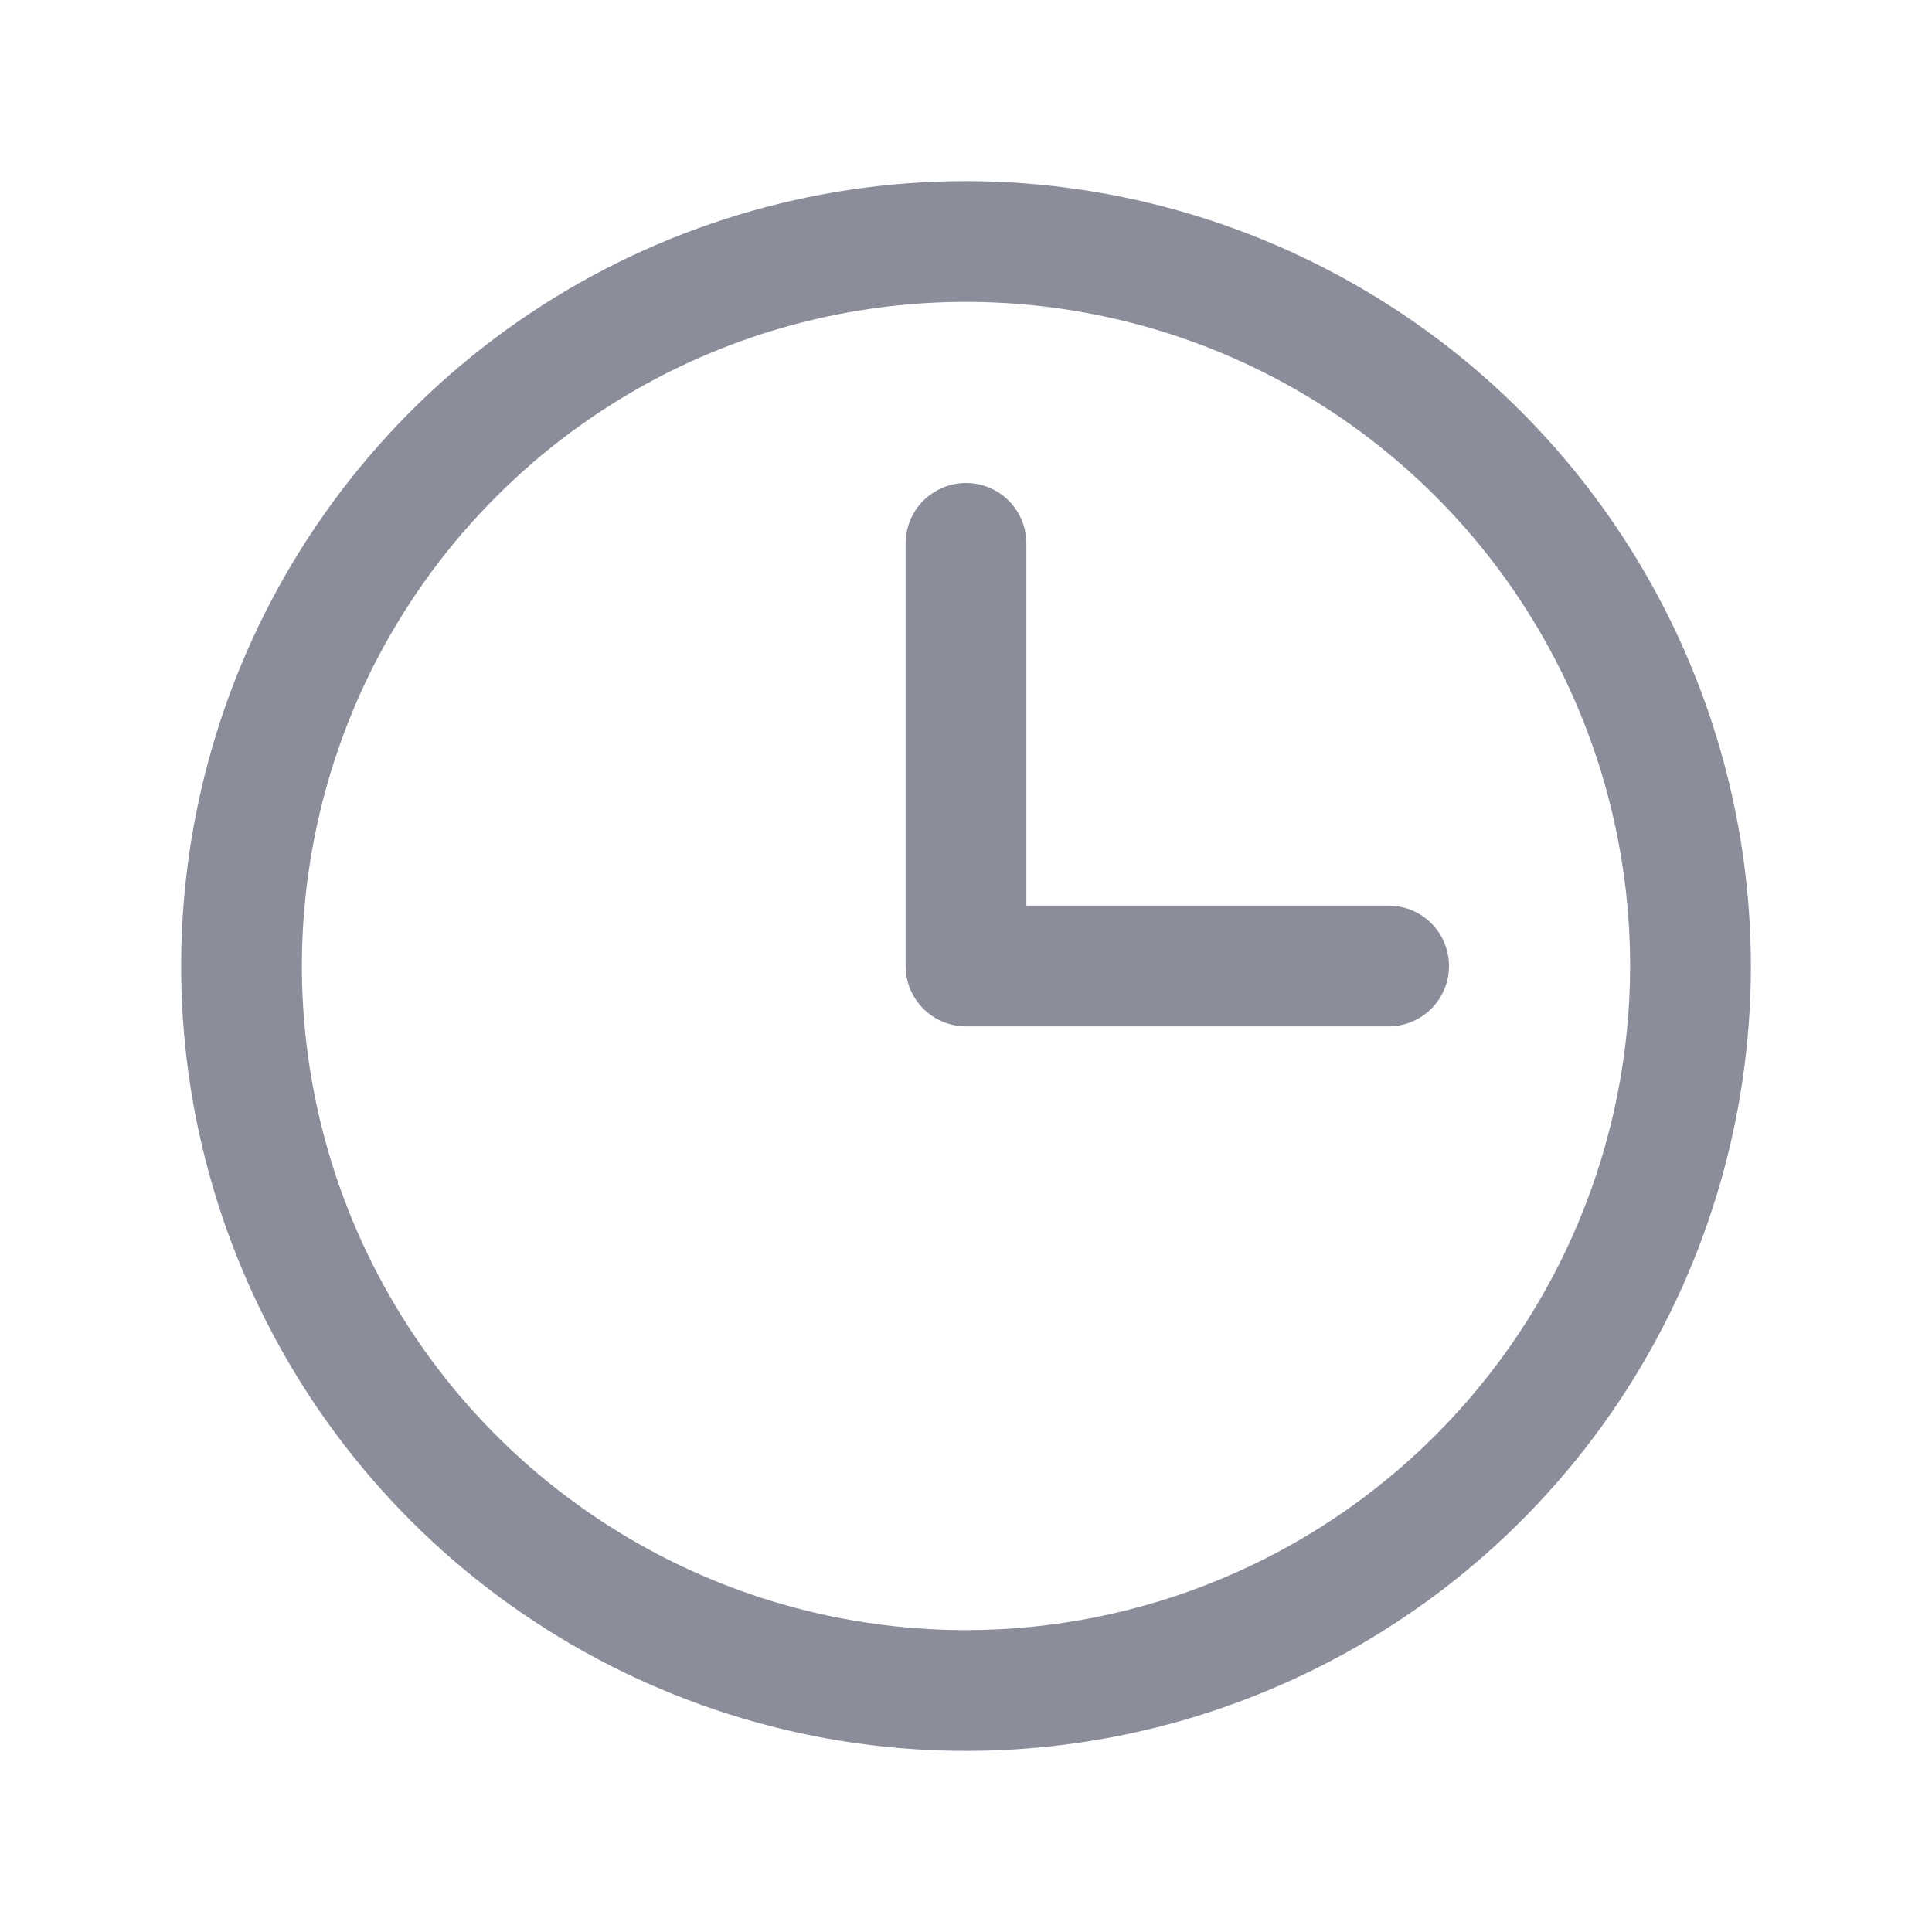
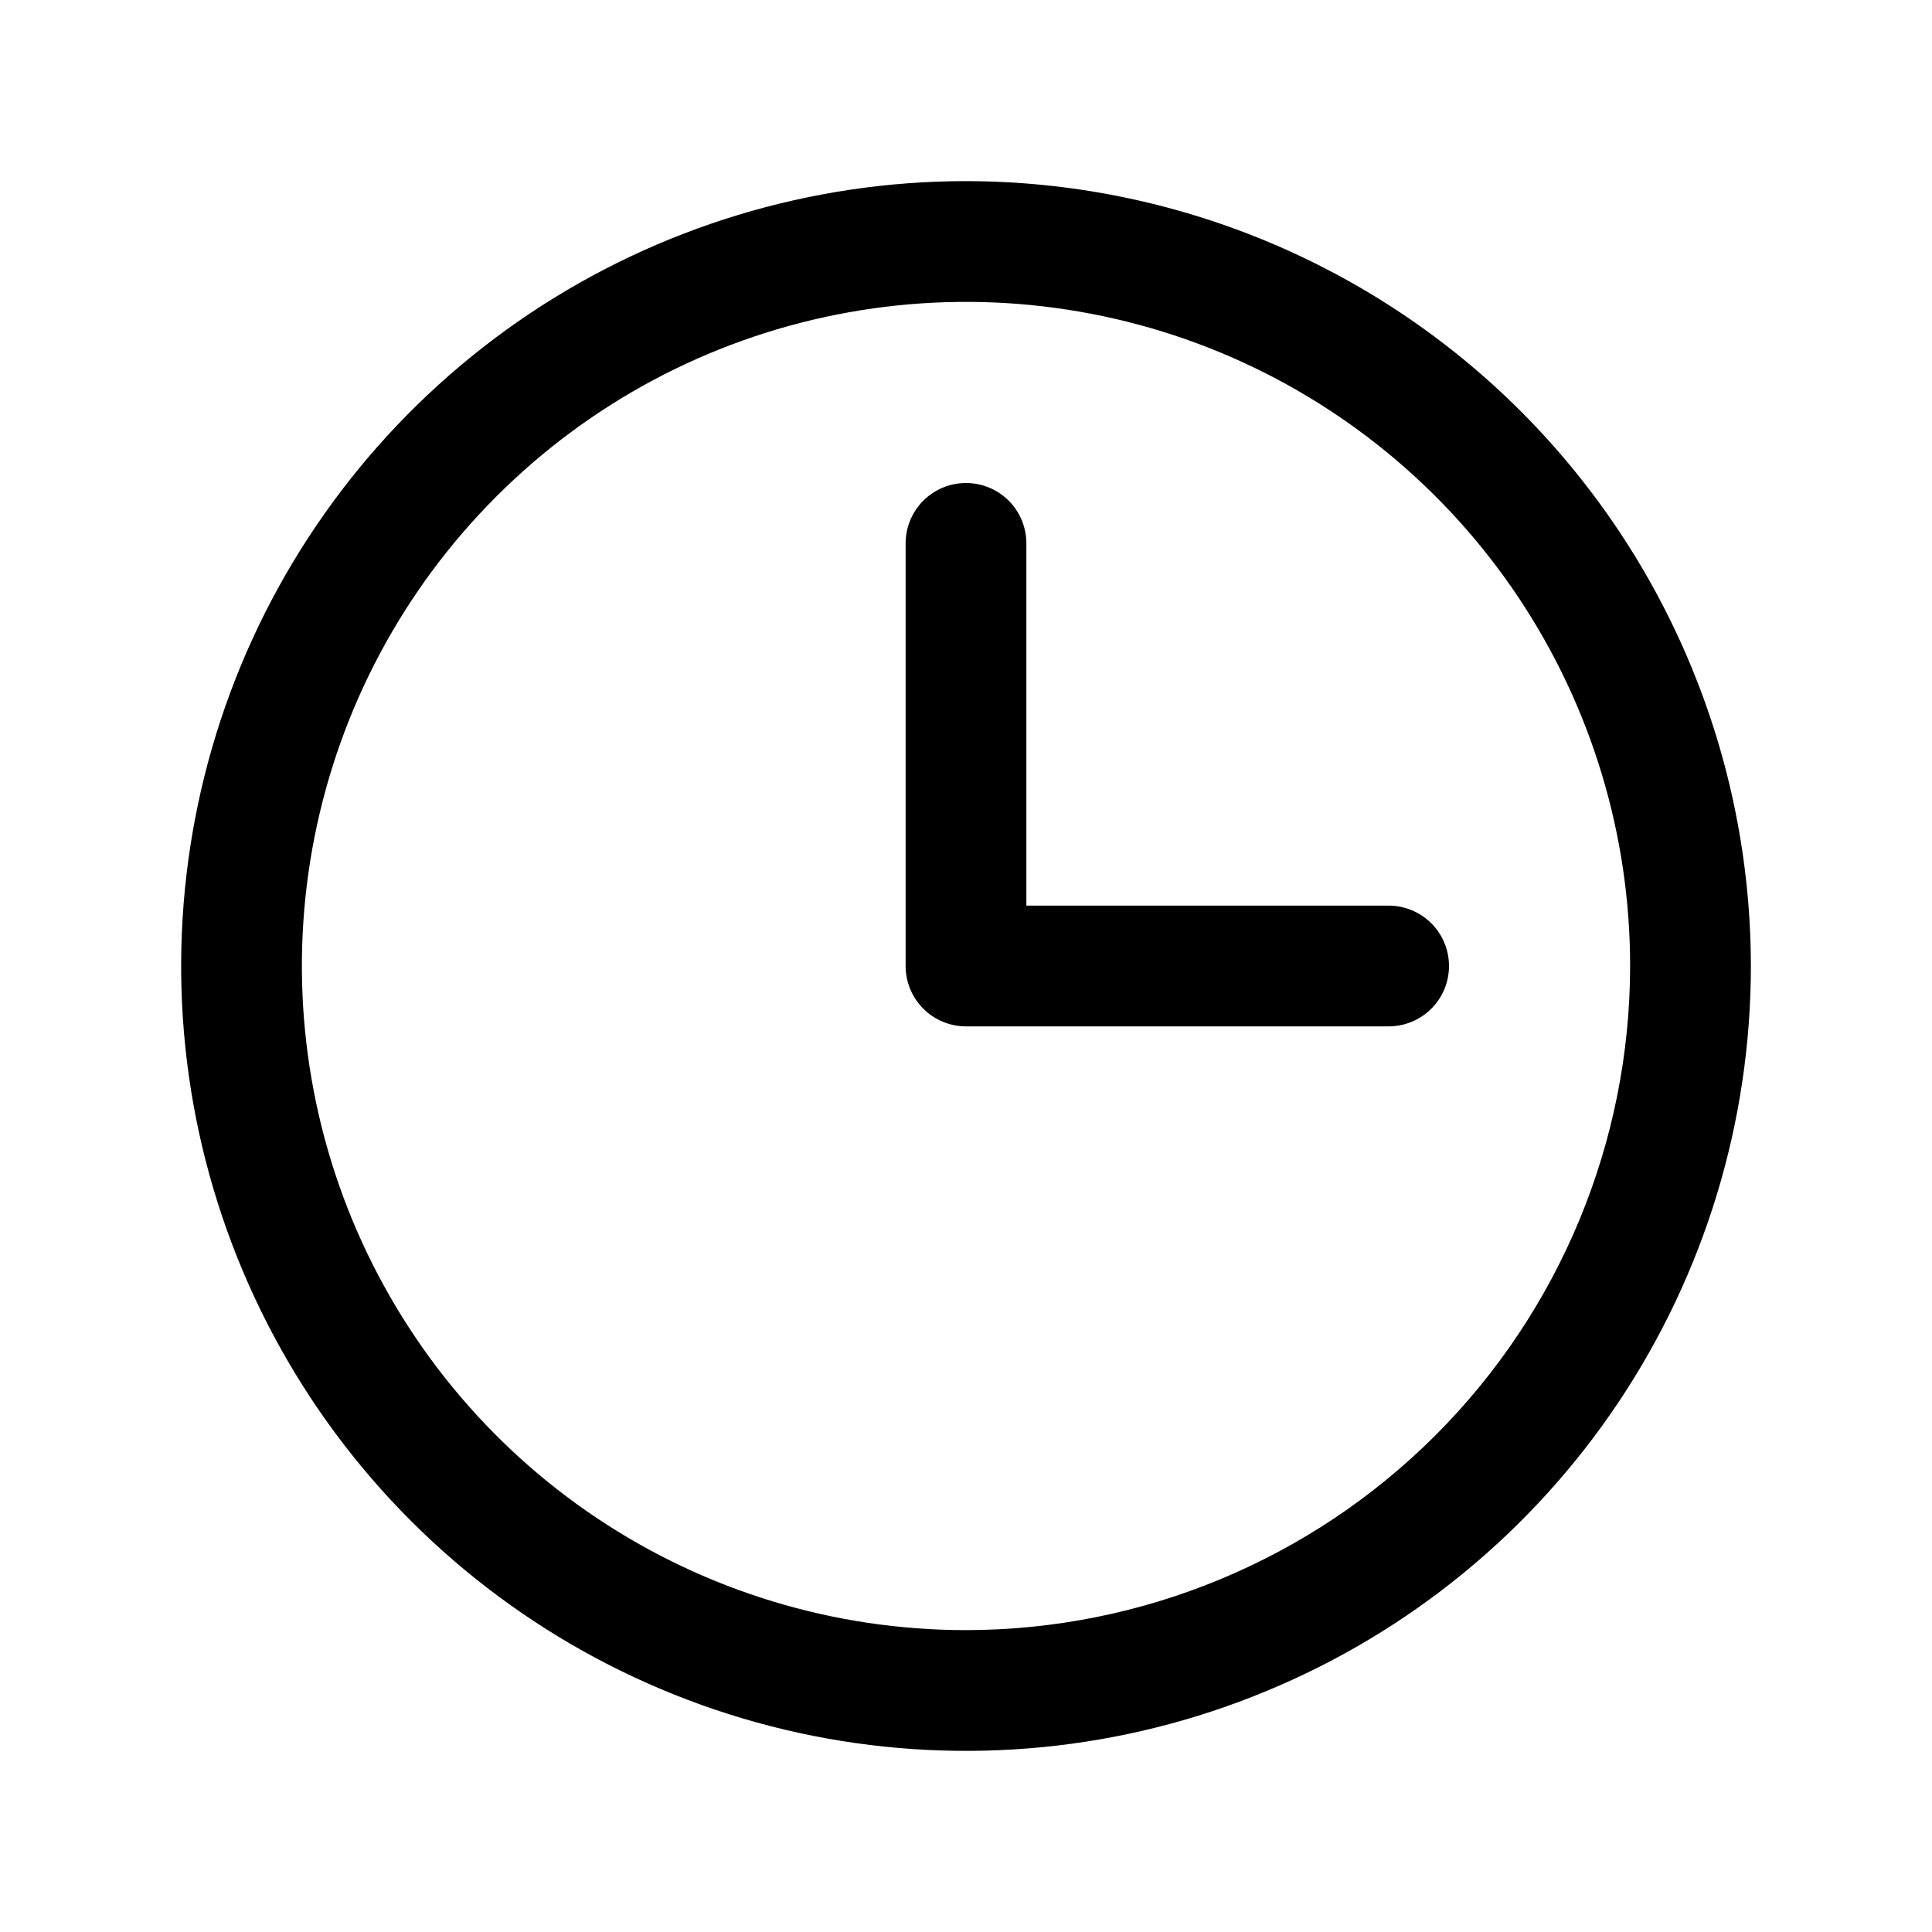
<svg xmlns="http://www.w3.org/2000/svg" width="20" height="20" viewBox="0 0 20 20" fill="none">
-   <path d="M10 1.875C8.393 1.875 6.822 2.352 5.486 3.244C4.15 4.137 3.108 5.406 2.493 6.891C1.879 8.375 1.718 10.009 2.031 11.585C2.345 13.161 3.118 14.609 4.255 15.745C5.391 16.881 6.839 17.655 8.415 17.969C9.991 18.282 11.625 18.122 13.109 17.506C14.594 16.892 15.863 15.85 16.756 14.514C17.648 13.178 18.125 11.607 18.125 10C18.123 7.846 17.266 5.781 15.743 4.257C14.22 2.734 12.154 1.877 10 1.875ZM10 16.875C8.64 16.875 7.311 16.472 6.18 15.716C5.05 14.961 4.169 13.887 3.648 12.631C3.128 11.375 2.992 9.992 3.257 8.659C3.522 7.325 4.177 6.1 5.139 5.139C6.1 4.177 7.325 3.522 8.659 3.257C9.992 2.992 11.375 3.128 12.631 3.648C13.887 4.169 14.961 5.05 15.716 6.18C16.472 7.311 16.875 8.64 16.875 10C16.873 11.823 16.148 13.57 14.859 14.859C13.57 16.148 11.823 16.873 10 16.875ZM15 10C15 10.166 14.934 10.325 14.817 10.442C14.7 10.559 14.541 10.625 14.375 10.625H10C9.834 10.625 9.675 10.559 9.558 10.442C9.441 10.325 9.375 10.166 9.375 10V5.625C9.375 5.459 9.441 5.3 9.558 5.183C9.675 5.066 9.834 5 10 5C10.166 5 10.325 5.066 10.442 5.183C10.559 5.3 10.625 5.459 10.625 5.625V9.375H14.375C14.541 9.375 14.7 9.441 14.817 9.558C14.934 9.675 15 9.834 15 10Z" fill="#8B8D9B" />
+   <path d="M10 1.875C8.393 1.875 6.822 2.352 5.486 3.244C4.15 4.137 3.108 5.406 2.493 6.891C1.879 8.375 1.718 10.009 2.031 11.585C2.345 13.161 3.118 14.609 4.255 15.745C5.391 16.881 6.839 17.655 8.415 17.969C9.991 18.282 11.625 18.122 13.109 17.506C14.594 16.892 15.863 15.85 16.756 14.514C17.648 13.178 18.125 11.607 18.125 10C18.123 7.846 17.266 5.781 15.743 4.257C14.22 2.734 12.154 1.877 10 1.875ZM10 16.875C8.64 16.875 7.311 16.472 6.18 15.716C5.05 14.961 4.169 13.887 3.648 12.631C3.128 11.375 2.992 9.992 3.257 8.659C3.522 7.325 4.177 6.1 5.139 5.139C6.1 4.177 7.325 3.522 8.659 3.257C9.992 2.992 11.375 3.128 12.631 3.648C13.887 4.169 14.961 5.05 15.716 6.18C16.472 7.311 16.875 8.64 16.875 10C16.873 11.823 16.148 13.57 14.859 14.859C13.57 16.148 11.823 16.873 10 16.875ZM15 10C15 10.166 14.934 10.325 14.817 10.442C14.7 10.559 14.541 10.625 14.375 10.625H10C9.834 10.625 9.675 10.559 9.558 10.442C9.441 10.325 9.375 10.166 9.375 10V5.625C9.375 5.459 9.441 5.3 9.558 5.183C9.675 5.066 9.834 5 10 5C10.166 5 10.325 5.066 10.442 5.183C10.559 5.3 10.625 5.459 10.625 5.625V9.375H14.375C14.541 9.375 14.7 9.441 14.817 9.558C14.934 9.675 15 9.834 15 10Z" fill="#000000" />
</svg>
